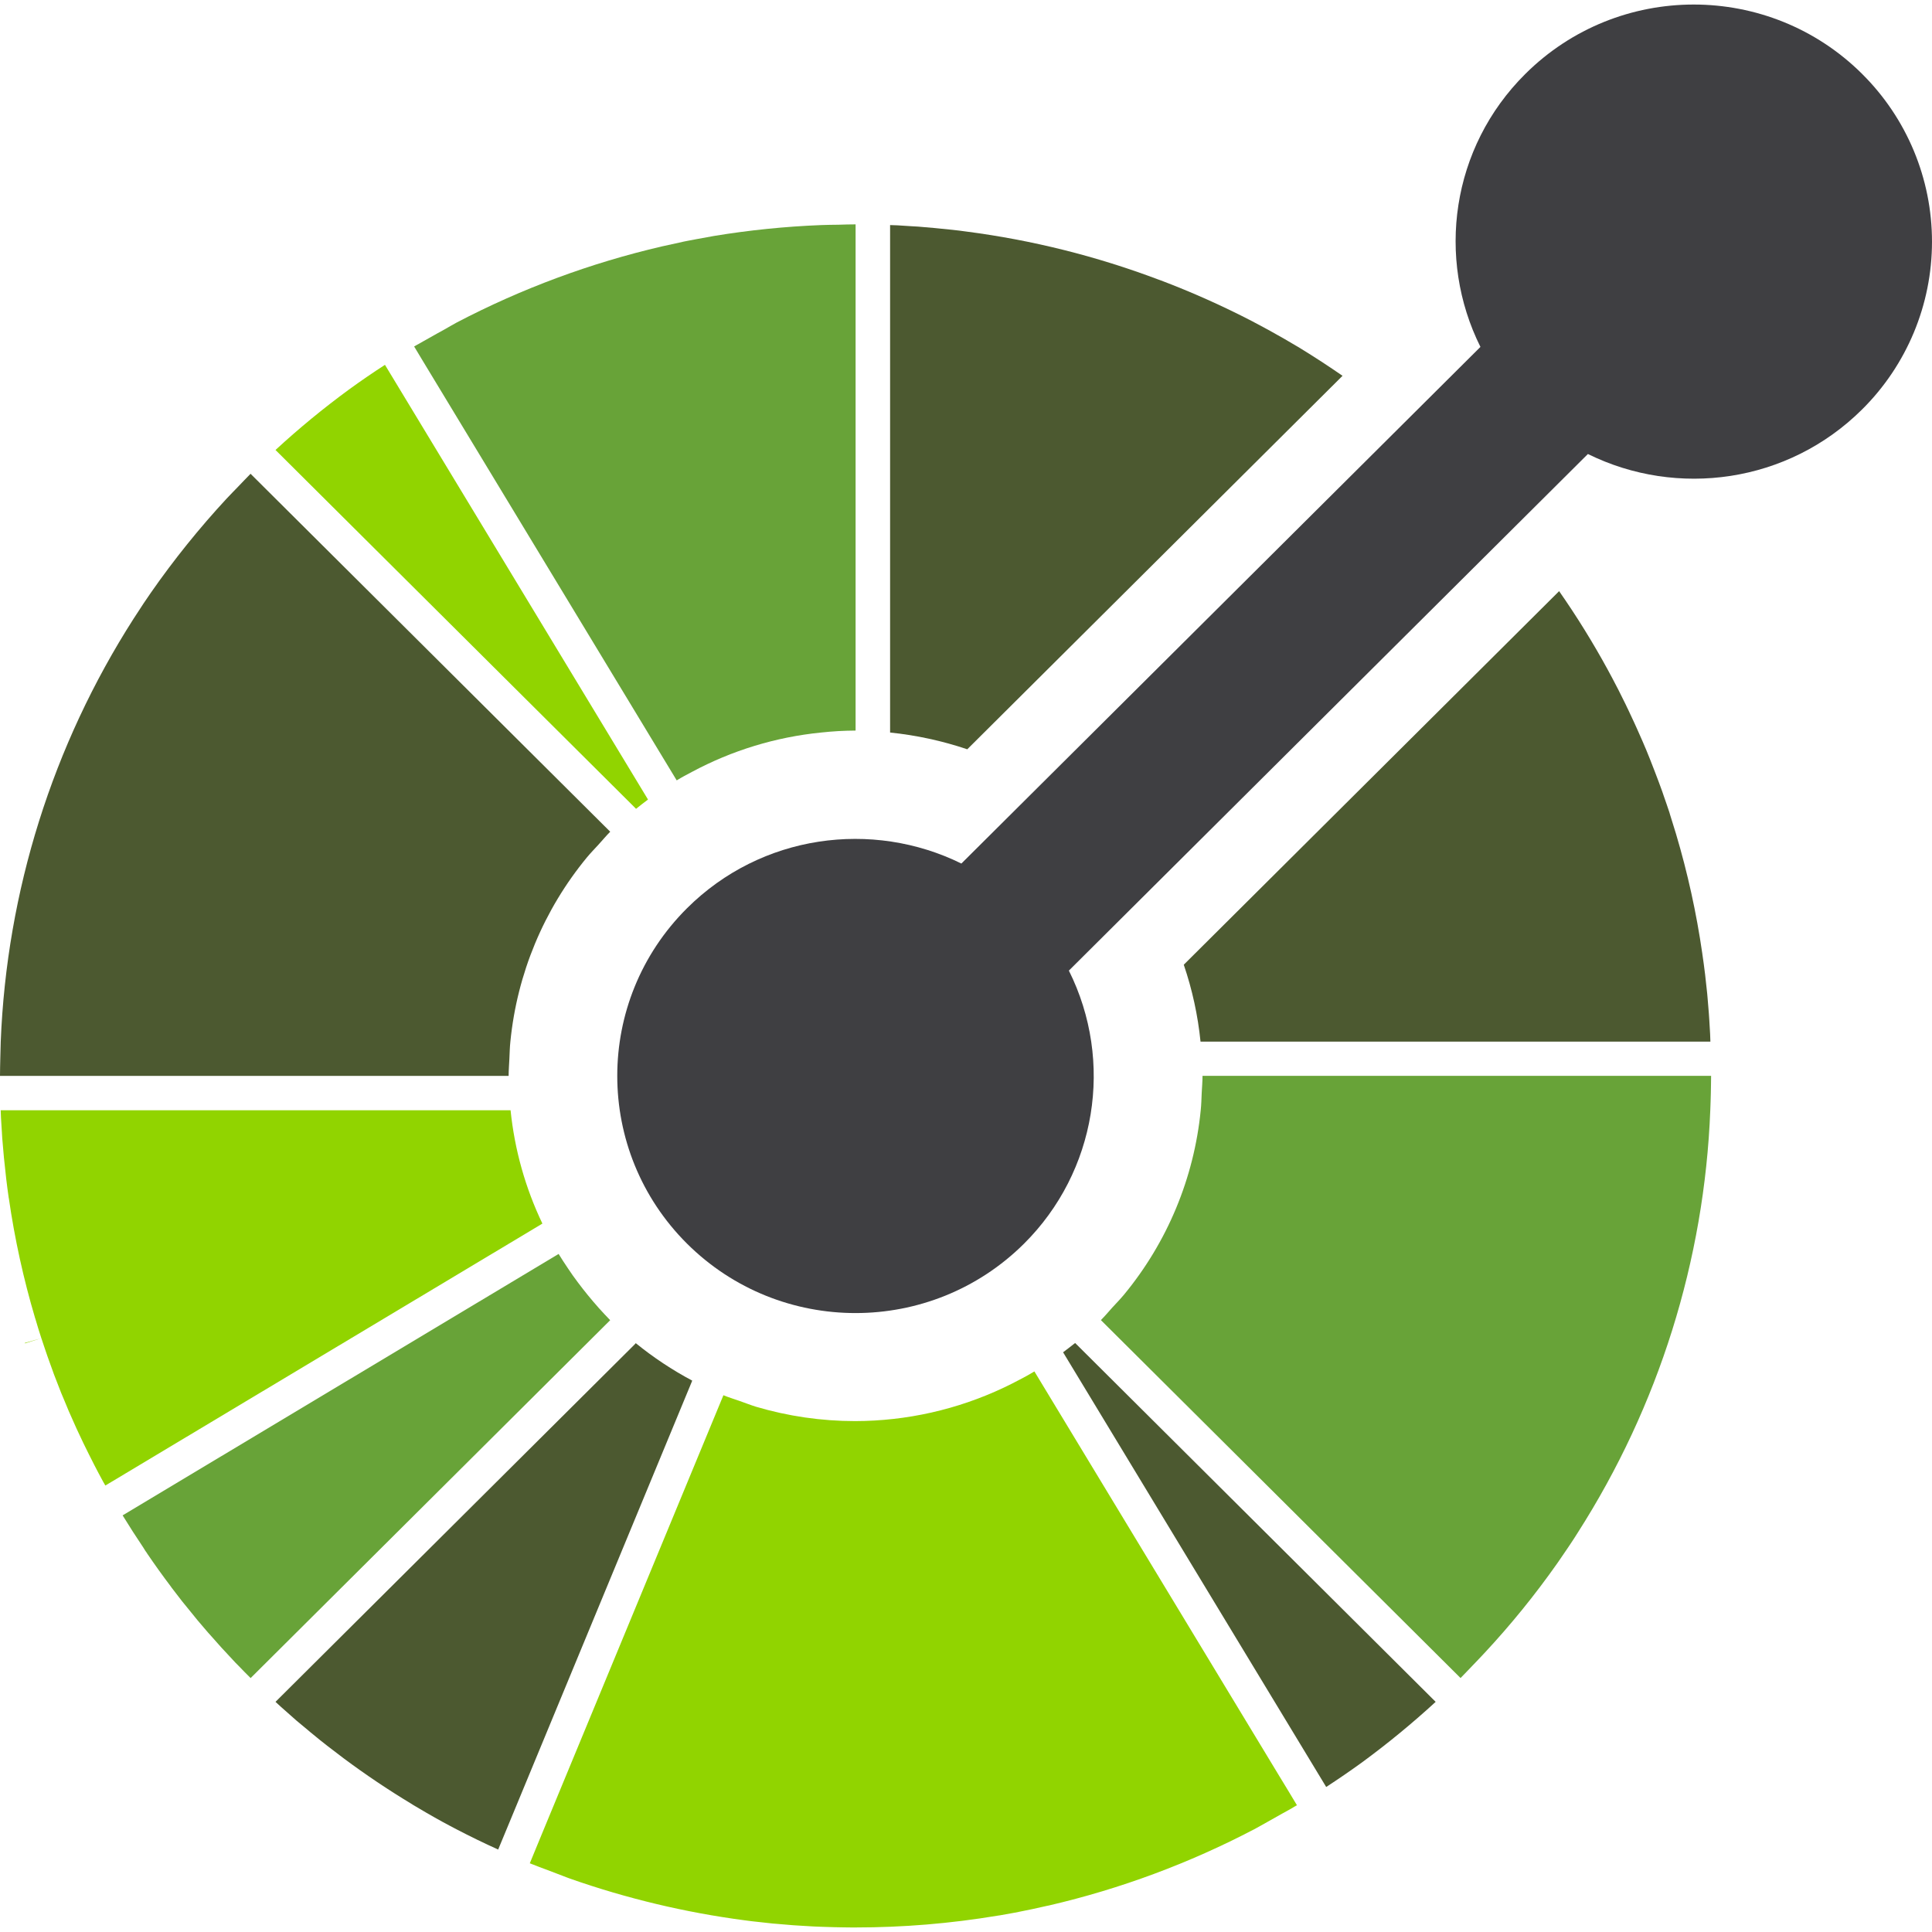
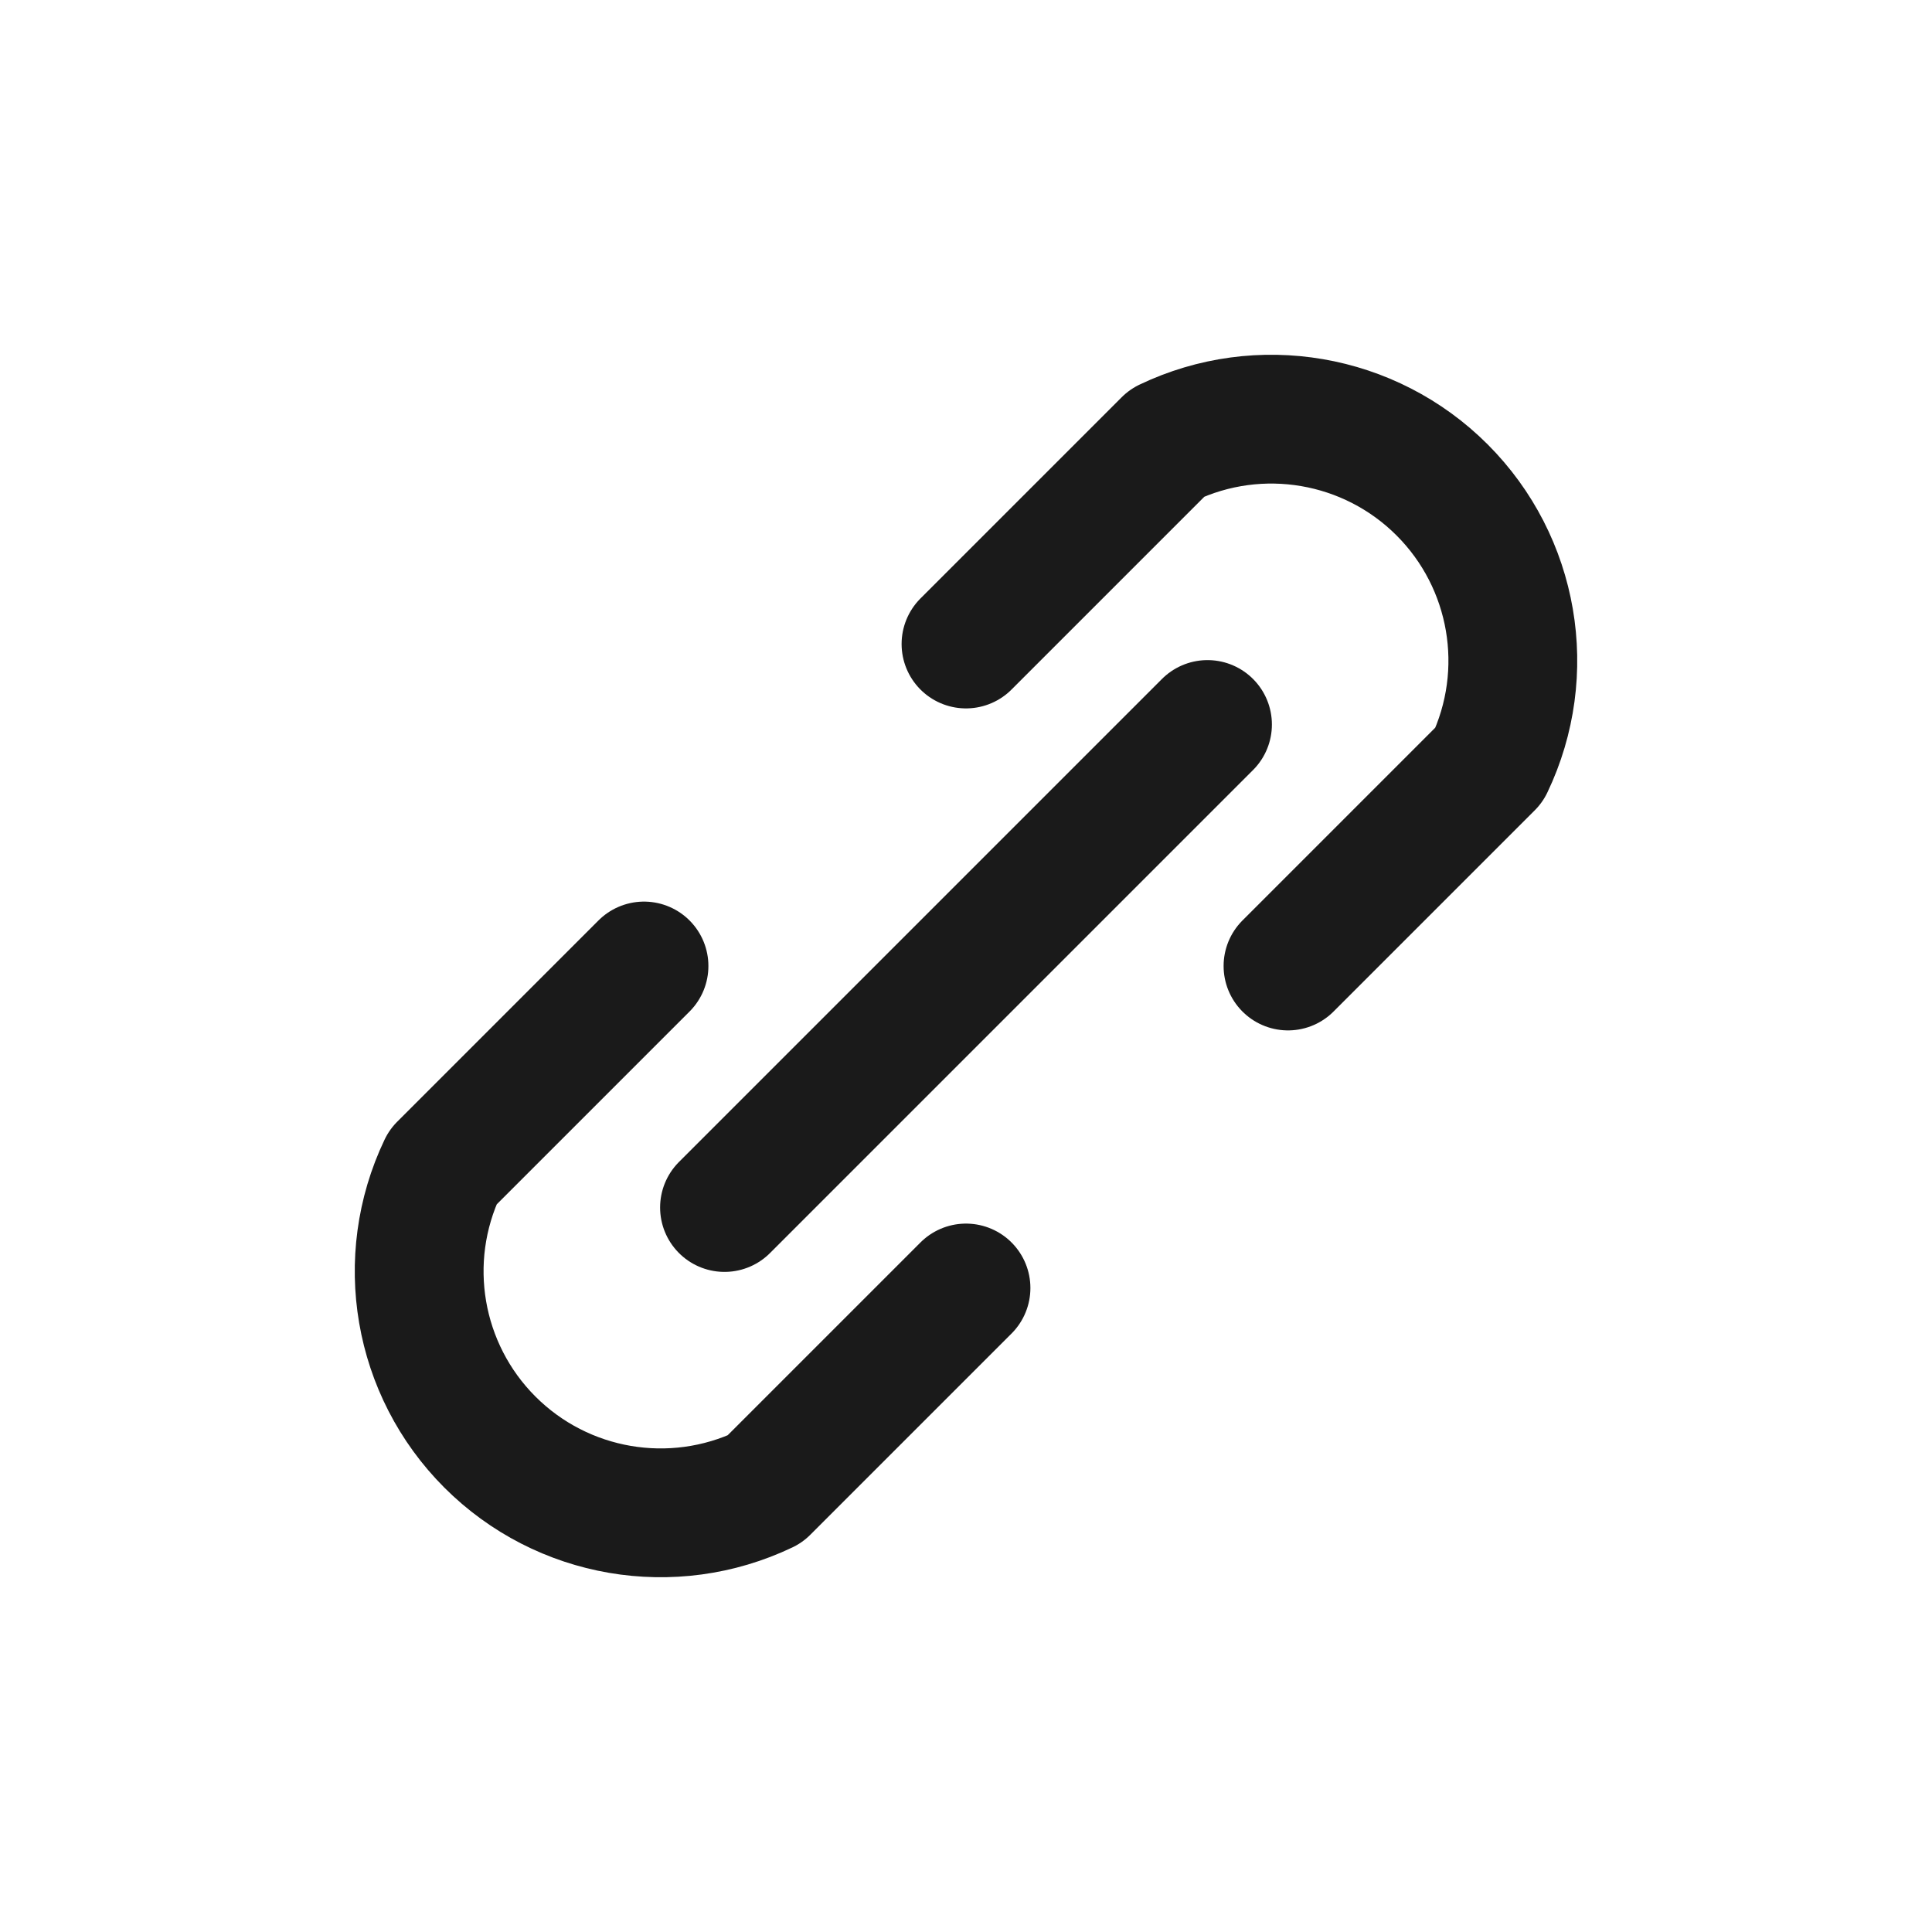
- <svg xmlns="http://www.w3.org/2000/svg" viewBox="0 0 128 128">
-   <path fill="#91d400" d="M33.826 73.558H.046l.019.491c.018.318.04.632.059.945.006.136.012.272.024.408a62.65 62.65 0 0 0 .248 2.55c0 .041.006.076.012.118.053.431.106.868.171 1.3 0 .005 0 .011.006.016a55.905 55.905 0 0 0 1.742 7.944c.006.012.012.018.012.03a42.296 42.296 0 0 0 .4 1.299c.006.023.019.047.025.07.118.367.248.733.372 1.104.036.09.064.183.1.279.113.313.224.632.342.95.06.141.112.283.167.431.105.26.205.519.306.787.082.193.167.388.248.59.082.2.171.407.254.613.112.248.224.496.33.744.071.154.136.302.201.449.136.294.278.597.42.892l.141.288c.166.344.337.68.508 1.016.03.053.053.106.077.154a54.944 54.944 0 0 0 .62 1.17c.042.076.089.153.13.224l28.849-17.29.106-.065a22.723 22.723 0 0 1-2.108-7.506zm0 0" />
-   <path fill="#91d400" d="m2.74 88.659-1.098.313.012.03zm0 0" />
-   <path fill="#4c5930" d="m42.123 88.988-.076.084-23.794 23.68c.124.112.242.225.366.337.225.201.449.402.674.596.118.101.23.207.348.308.272.23.544.454.816.679.07.065.147.124.218.181a32.759 32.759 0 0 0 1.045.84c.343.265.68.52 1.022.78.018.011.03.017.04.03a55.324 55.324 0 0 0 4.454 2.993c.053.036.106.065.159.101l.874.514c.176.1.36.2.538.307.17.094.335.19.508.283.313.166.62.337.932.496a53.77 53.77 0 0 0 2.758 1.34l.845-2.037 11.97-28.925.041-.106a23.186 23.186 0 0 1-3.738-2.48zm0 0" />
-   <path fill="#68a338" d="M39.65 86.633a25.364 25.364 0 0 1-1.36-1.666 16.94 16.94 0 0 1-.66-.933 24.082 24.082 0 0 1-.62-.957l-28.886 17.32c.45.734.91 1.447 1.382 2.15.018.025.03.054.047.078l.018.024c.012.022.03.045.04.07.007.005.007.005.007.011.042.053.077.106.118.167 0 .006 0 .006.006.01v.006a53.095 53.095 0 0 0 1.589 2.215c.012.018.024.03.03.047.236.302.466.61.701.91a1.355 1.355 0 0 1 .096.118c.248.307.496.614.75.922a4.397 4.397 0 0 1 .176.218c.232.272.461.544.691.809.102.118.207.23.307.343.197.223.396.449.597.672.112.124.23.242.342.366.048.053.101.114.154.167l.443.477.183.183c.266.278.532.55.803.817l23.822-23.711a33.531 33.531 0 0 1-.778-.833Zm0 0" />
-   <path fill="#4c5930" d="M71.23 88.978c-.266.206-.525.413-.797.614l.06.1 17.371 28.7a58.264 58.264 0 0 0 2.374-1.63 57.597 57.597 0 0 0 4.878-4.01l-23.79-23.68Zm0 0" />
-   <path fill="#91d400" d="m85.669 119.756.035-.018zm.035-.018a3.36 3.36 0 0 0 .231-.13l-.006-.006c-.075.048-.148.09-.225.136zm-.035.018-.012.006zm-.059-.059.04.071zm.059.059.035-.018zm-.024.018.006-.006zm.012-.013-.006.008c.006-.007.012-.007.018-.013-.006.006-.006.006-.012.006zm0 0" />
-   <path fill="#91d400" d="M85.704 119.738c.077-.045.154-.082.231-.13-.077.048-.154.089-.231.13zm.225-.136.006.006zm-.302.178.007-.006zm-.287-1.153-.592-.974-16.216-26.792a16.22 16.22 0 0 1-.998.555c-.337.183-.68.348-1.022.514a23.135 23.135 0 0 1-9.861 2.221 23.129 23.129 0 0 1-6.568-.952c-.36-.112-.715-.253-1.074-.378-.36-.129-.726-.236-1.081-.383l-11.958 28.9-.468 1.135-.4.973h-.006l.094.036c.036.019.065.025.1.041h.007c.006 0 .01.006.017.006.284.118.566.22.85.325.36.142.716.278 1.07.408.182.064.36.147.544.206a57.644 57.644 0 0 0 11.562 2.758c.158.018.313.042.465.06l.484.053c.302.035.605.071.91.1l.225.018c.378.035.75.065 1.122.094.124.006.254.012.378.024.331.024.655.04.98.059.2.006.402.012.603.024.26.006.518.017.778.023.372.012.75.012 1.128.018h.266c3.148 0 6.295-.26 9.408-.78l.159-.023c.325-.06.656-.118.987-.177.189-.036.372-.07.56-.113.19-.035.385-.076.58-.118a31.91 31.91 0 0 0 .955-.212l.179-.036a57.145 57.145 0 0 0 13.593-5.05c.283-.146.555-.312.838-.465.333-.183.662-.372.993-.56.23-.13.466-.249.691-.385l.006-.006h.006l.005-.006c.006 0 .006 0 .006-.006l-.041-.07.04.07h.007c.006-.006.012-.006.012-.006.012-.012.024-.018.034-.024.078-.045.155-.088.226-.136zm-43.2-65.04c.26-.213.527-.414.791-.615l-.059-.1-17.367-28.7a52.052 52.052 0 0 0-2.385 1.635 56.258 56.258 0 0 0-4.867 4.005l23.794 23.68zm0 0" />
-   <path fill="#4c5930" d="M16.6 31.389c-.273.272-.525.548-.791.82-.26.272-.533.545-.791.821a57.694 57.694 0 0 0-5.02 6.236c-.16.236-.326.472-.484.71a27.73 27.73 0 0 0-.49.75c-.06.087-.118.18-.177.271A56.085 56.085 0 0 0 .049 69.006a57.802 57.802 0 0 0-.03 1.14C.011 70.524 0 70.902 0 71.28h33.698c0-.378.034-.756.05-1.134.019-.384.025-.762.066-1.14a22.68 22.68 0 0 1 5.08-12.212c.241-.29.513-.567.766-.845.26-.284.497-.573.768-.845zm69.53-8.327a70.192 70.192 0 0 0-1.034-.608c-.177-.101-.348-.201-.526-.296-.177-.1-.348-.194-.525-.295a40.861 40.861 0 0 0-.916-.49c-.047-.024-.094-.047-.14-.076a57.468 57.468 0 0 0-6.078-2.718c-.053-.023-.112-.04-.166-.059a56.732 56.732 0 0 0-12.714-3.178c-.153-.022-.313-.04-.472-.063l-.473-.054a48.005 48.005 0 0 0-1.174-.118 64.437 64.437 0 0 0-1.087-.094c-.141-.006-.283-.018-.424-.024-.308-.023-.627-.041-.934-.06l-.496-.017v33.62a23.558 23.558 0 0 1 5.114 1.11l24.862-24.744a62.16 62.16 0 0 0-2.817-1.836zm0 0" />
-   <path fill="#68a338" d="m27.436 22.962.59.973zm28.103-8.073c-.378.006-.762.006-1.14.023a57.624 57.624 0 0 0-7.12.725c-.054.014-.106.02-.16.03-.331.055-.656.12-.986.179l-.56.106c-.197.04-.39.075-.58.124a55.92 55.92 0 0 0-1.134.248 57.334 57.334 0 0 0-13.6 5.043c-.278.148-.556.317-.832.472-.331.178-.662.367-.998.556-.242.14-.491.272-.74.419h-.004a.245.245 0 0 1-.054.03c-.065.04-.13.07-.195.112l.006.006.585.973 16.806 27.767c.325-.2.662-.378.998-.555a22.903 22.903 0 0 1 8.569-2.615c.378-.042.755-.071 1.14-.095.377-.017.761-.035 1.145-.035V14.865c-.384 0-.762.012-1.146.024zm0 0" />
-   <path fill="#4c5930" d="m113.3 68.51-.053-.904c-.012-.154-.018-.302-.03-.454l-.088-1.064c-.012-.09-.018-.183-.024-.272a80.881 80.881 0 0 0-.13-1.187c-.005-.035-.005-.065-.01-.094 0-.017 0-.03-.007-.048-.053-.423-.106-.85-.172-1.274 0-.018 0-.03-.005-.043a55.59 55.59 0 0 0-1.743-7.93 72.458 72.458 0 0 0-.39-1.258c-.017-.053-.035-.106-.046-.159-.125-.366-.243-.726-.373-1.087-.035-.095-.065-.195-.1-.295a59.416 59.416 0 0 0-.514-1.375c-.101-.26-.201-.52-.302-.774-.082-.208-.165-.409-.247-.61-.083-.2-.172-.394-.254-.595l-.337-.762-.195-.431c-.136-.302-.284-.608-.425-.91-.048-.088-.089-.182-.13-.272-.17-.348-.343-.69-.514-1.033-.024-.047-.047-.094-.075-.142-.197-.378-.392-.756-.597-1.128l-.018-.034a55.872 55.872 0 0 0-3.225-5.21l-24.868 24.75a22.941 22.941 0 0 1 1.11 5.095h33.78zm0 0" />
-   <path fill="#68a338" d="M79.67 71.278c0 .386-.036.763-.054 1.141-.018.378-.024.76-.065 1.139a22.68 22.68 0 0 1-5.08 12.213c-.242.29-.506.567-.766.844-.254.284-.496.574-.768.845l23.828 23.714c.273-.272.525-.55.791-.821.26-.277.532-.549.786-.827a55.883 55.883 0 0 0 4.83-5.952c.06-.083.112-.166.167-.242.177-.254.353-.514.524-.768.154-.23.307-.453.454-.685.072-.112.143-.231.214-.337a56.019 56.019 0 0 0 8.78-27.99c.019-.378.025-.756.037-1.134.005-.378.017-.756.017-1.14zm0 0" />
-   <path fill="#3f3f42" d="M123.376 4.902c-6.167-6.135-16.158-6.135-22.323 0-4.92 4.89-5.9 12.208-2.97 18.082L63.694 57.212c-5.905-2.91-13.258-1.935-18.177 2.96-6.165 6.136-6.16 16.085 0 22.223 6.17 6.135 16.164 6.129 22.329 0a15.656 15.656 0 0 0 2.97-18.09l34.387-34.226c5.905 2.917 13.25 1.936 18.172-2.959a15.654 15.654 0 0 0 0-22.217zm0 0" />
+ <svg xmlns="http://www.w3.org/2000/svg" viewBox="0 0 24 24" fill="none" stroke="#1a1a1a" stroke-width="1.6" stroke-linecap="round" stroke-linejoin="round" role="img" aria-label="REST API">
+   <path d="M9 15l6-6" />
+   <path d="M8 12L5.5 14.5a3 3 0 004 4L12 16" />
+   <path d="M16 12l2.5-2.5a3 3 0 00-4-4L12 8" />
</svg>
